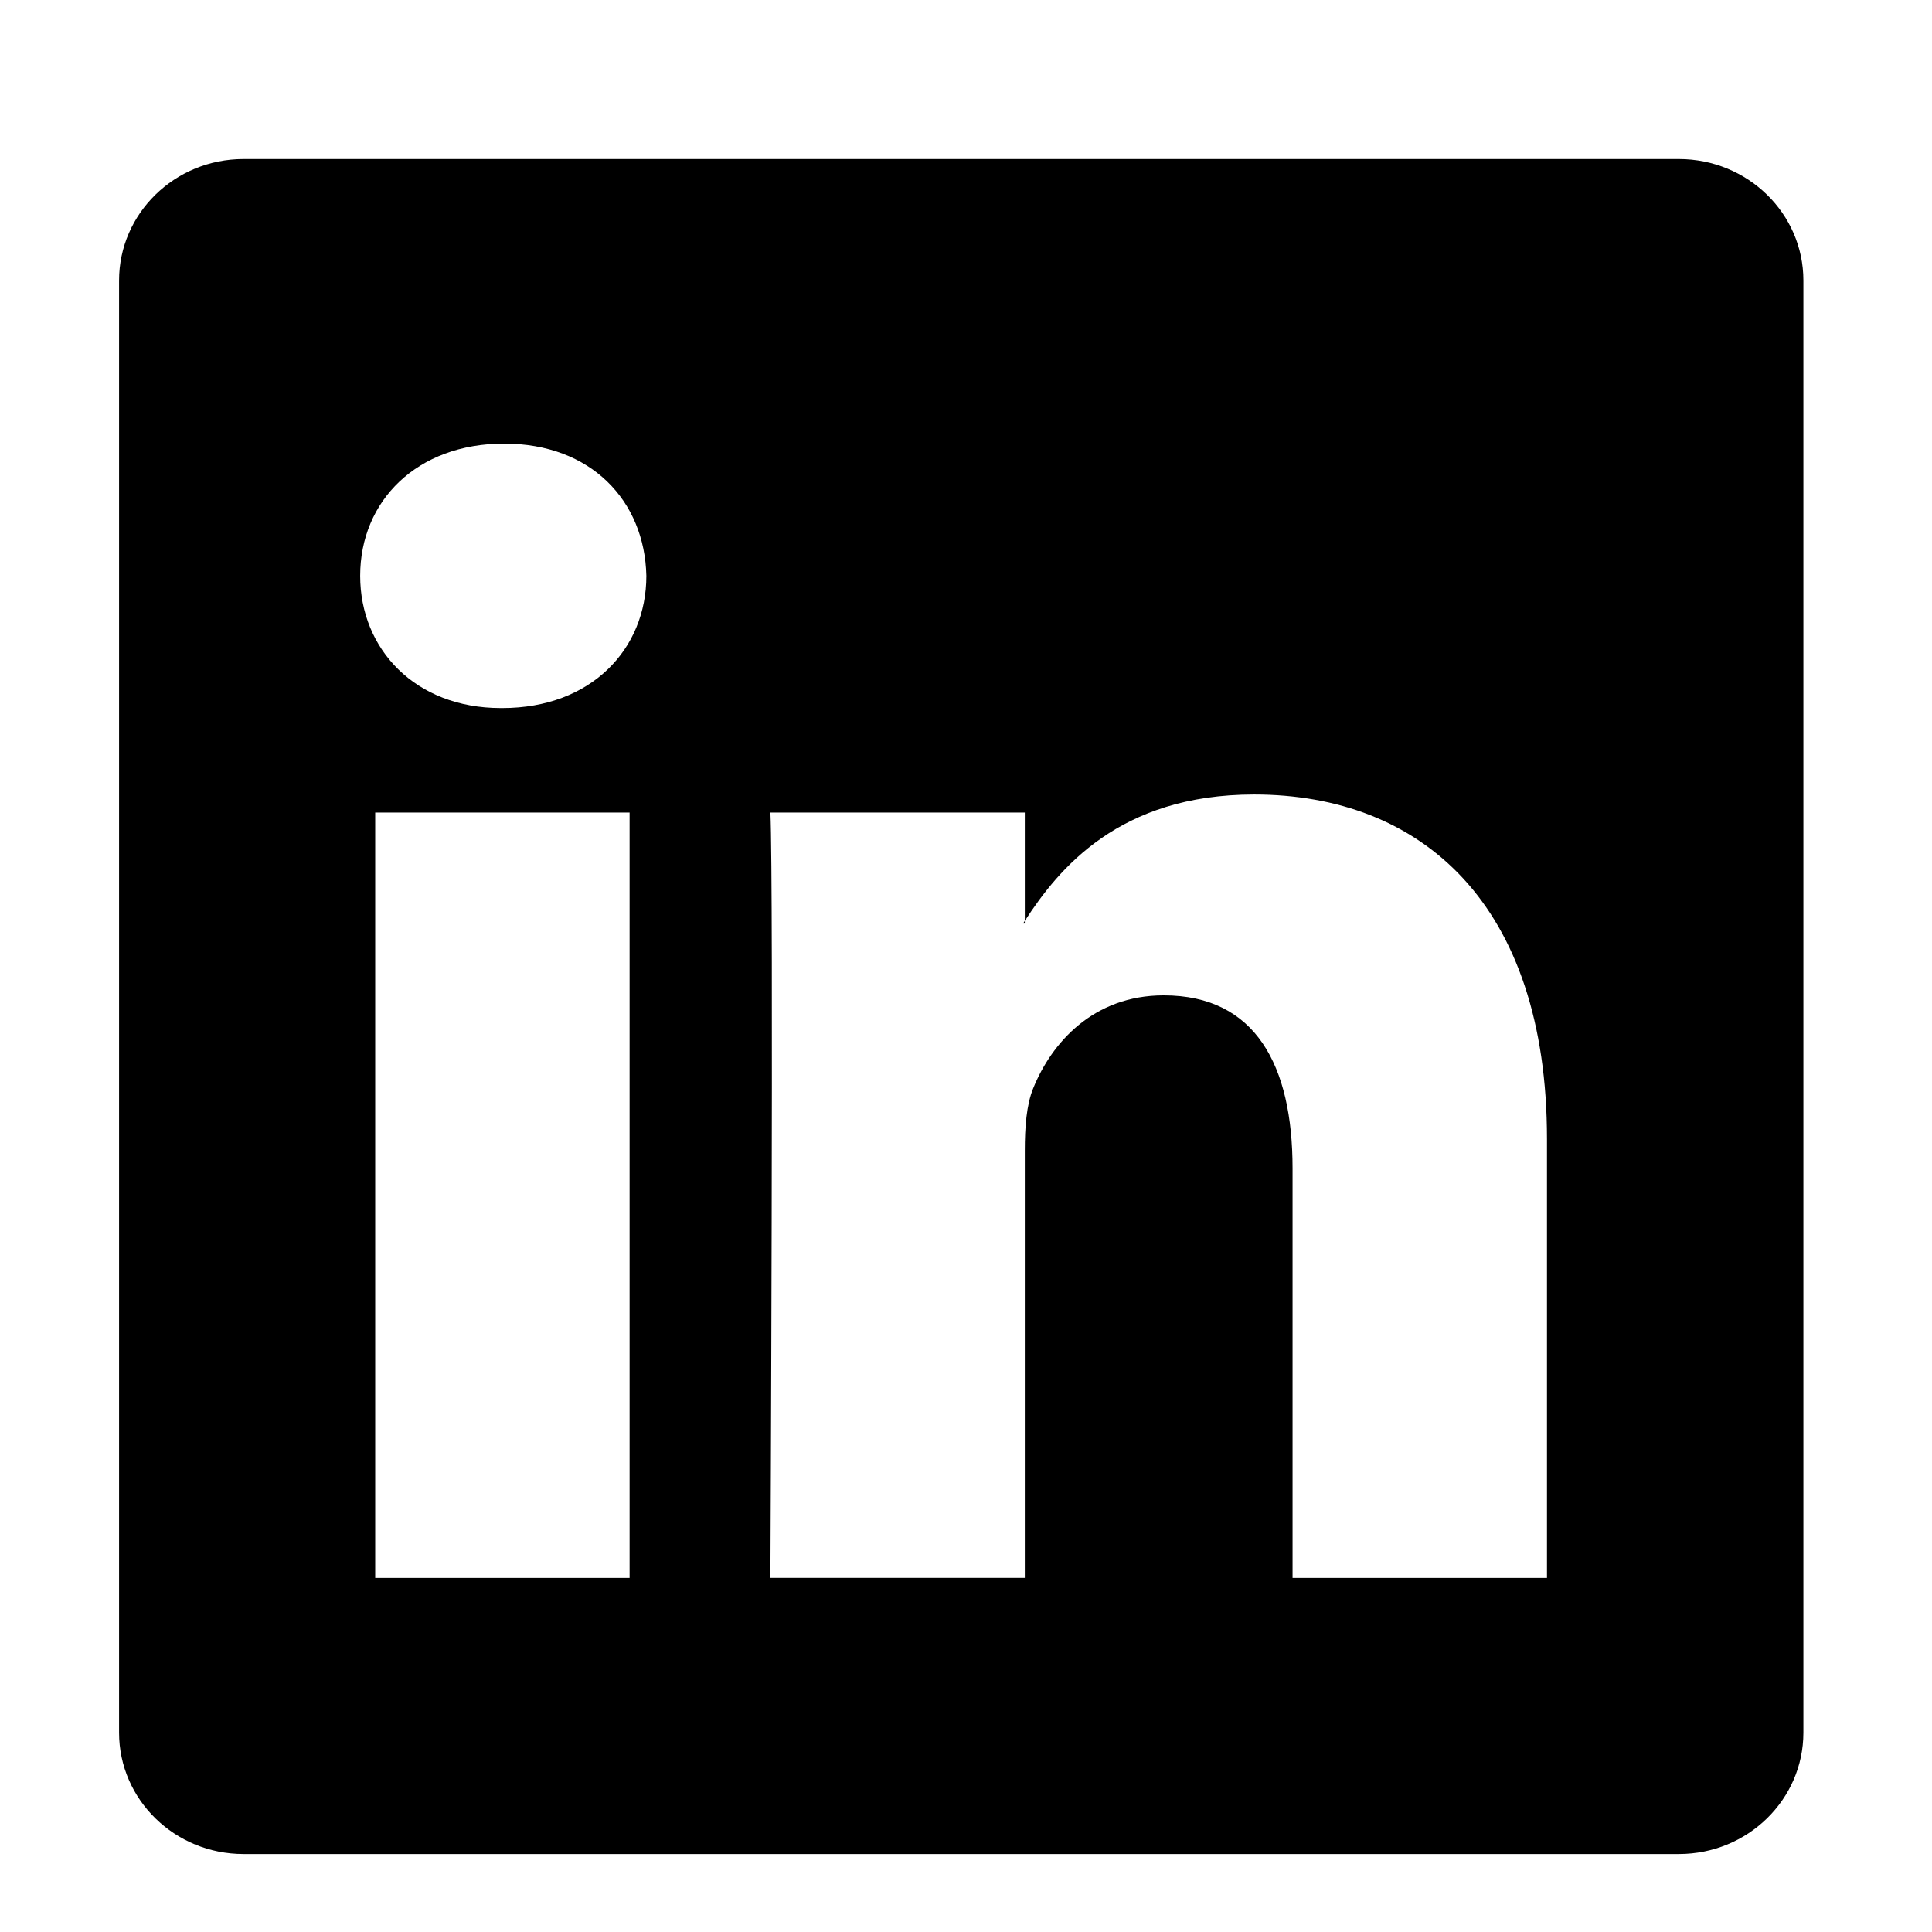
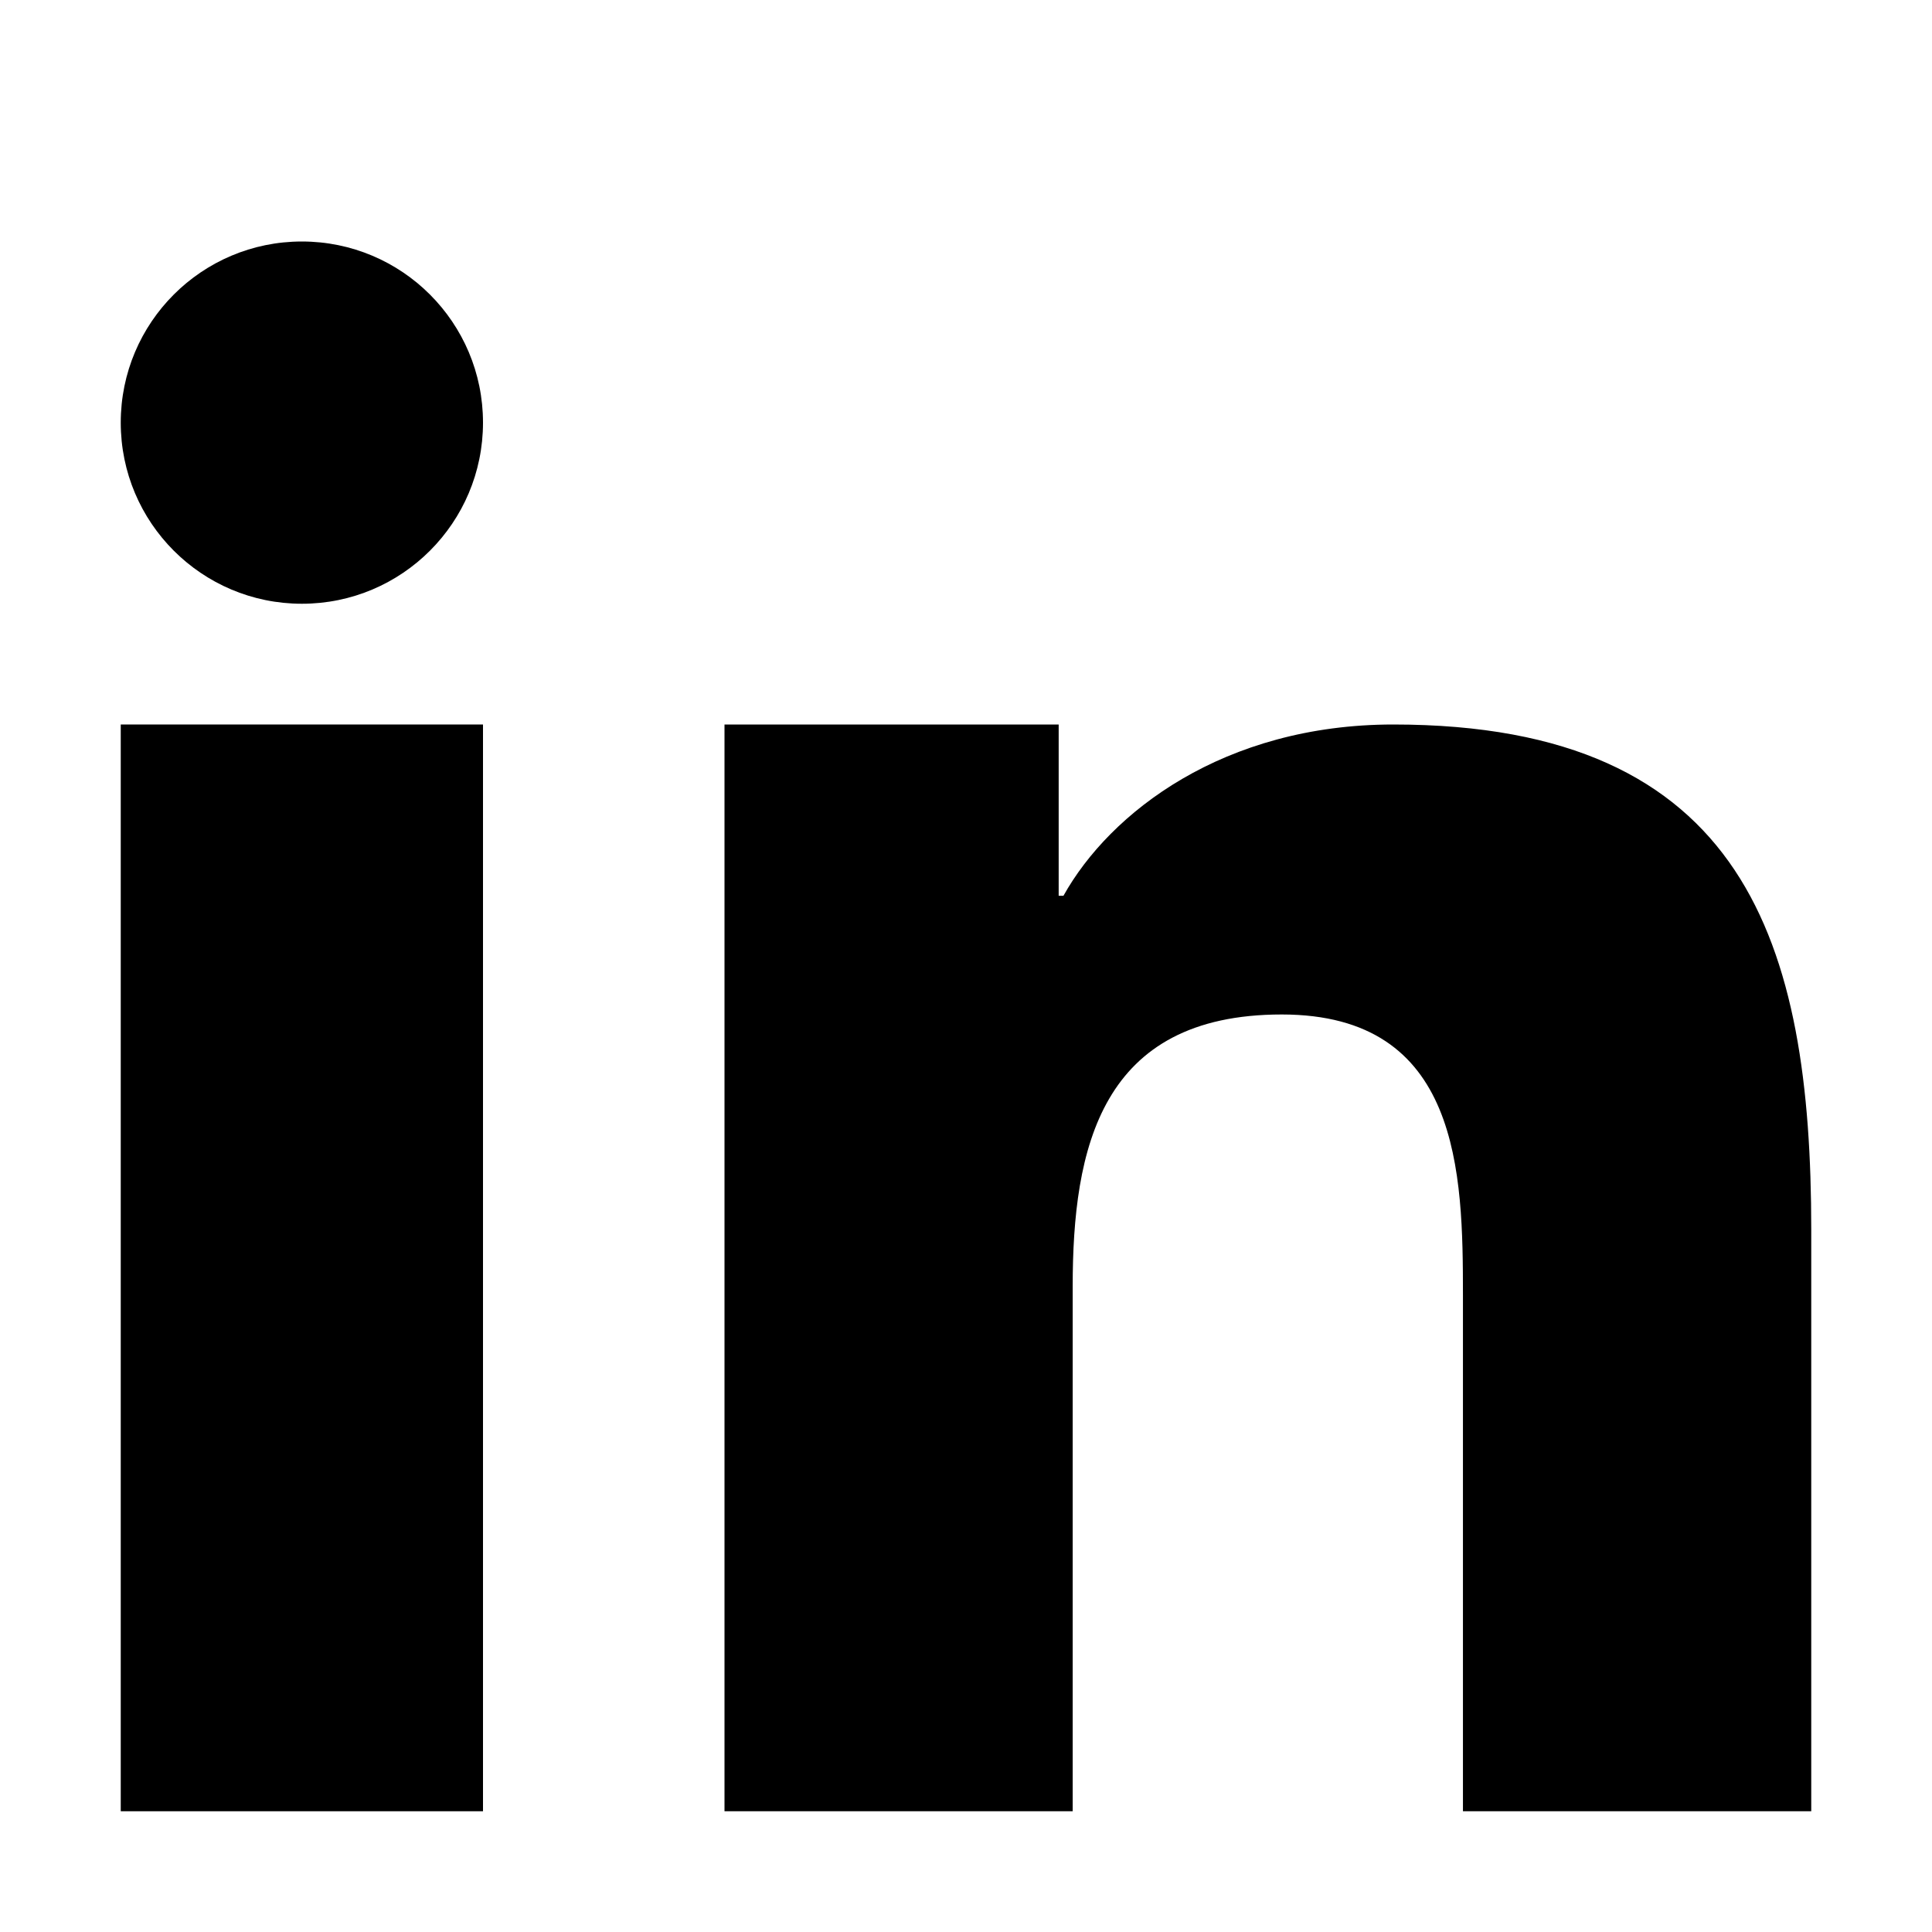
- <svg xmlns="http://www.w3.org/2000/svg" version="1.1" id="Layer_1" x="0px" y="0px" width="56.693px" height="56.693px" viewBox="0 0 56.693 56.693" enable-background="new 0 0 56.693 56.693" xml:space="preserve">
-   <g>
-     <path d="M30.071,27.101v-0.077c-0.016,0.026-0.033,0.052-0.05,0.077H30.071z" />
-     <path d="M49.265,4.667H7.145c-2.016,0-3.651,1.596-3.651,3.563v42.613c0,1.966,1.635,3.562,3.651,3.562h42.12   c2.019,0,3.654-1.597,3.654-3.562V8.23C52.919,6.262,51.283,4.667,49.265,4.667z M18.475,46.304h-7.465V23.845h7.465V46.304z    M14.743,20.777h-0.05c-2.504,0-4.124-1.725-4.124-3.88c0-2.203,1.67-3.88,4.223-3.88c2.554,0,4.125,1.677,4.175,3.88   C18.967,19.052,17.345,20.777,14.743,20.777z M45.394,46.304h-7.465V34.286c0-3.018-1.08-5.078-3.781-5.078   c-2.062,0-3.29,1.389-3.831,2.731c-0.197,0.479-0.245,1.149-0.245,1.821v12.543h-7.465c0,0,0.098-20.354,0-22.459h7.465v3.179   c0.992-1.53,2.766-3.709,6.729-3.709c4.911,0,8.594,3.211,8.594,10.11V46.304z" />
-   </g>
+ <svg xmlns="http://www.w3.org/2000/svg" version="1.1" width="32" height="32" viewBox="0 0 32 32">
+   <path d="M12 12h5.535v2.837h0.079c0.77-1.381 2.655-2.837 5.464-2.837 5.842 0 6.922 3.637 6.922 8.367v9.633h-5.769v-8.54c0-2.037-0.042-4.657-3.001-4.657-3.005 0-3.463 2.218-3.463 4.509v8.688h-5.767v-18z" />
+   <path d="M2 12h6v18h-6v-18z" />
+   <path d="M8 7c0 1.657-1.343 3-3 3s-3-1.343-3-3c0-1.657 1.343-3 3-3s3 1.343 3 3z" />
</svg>
